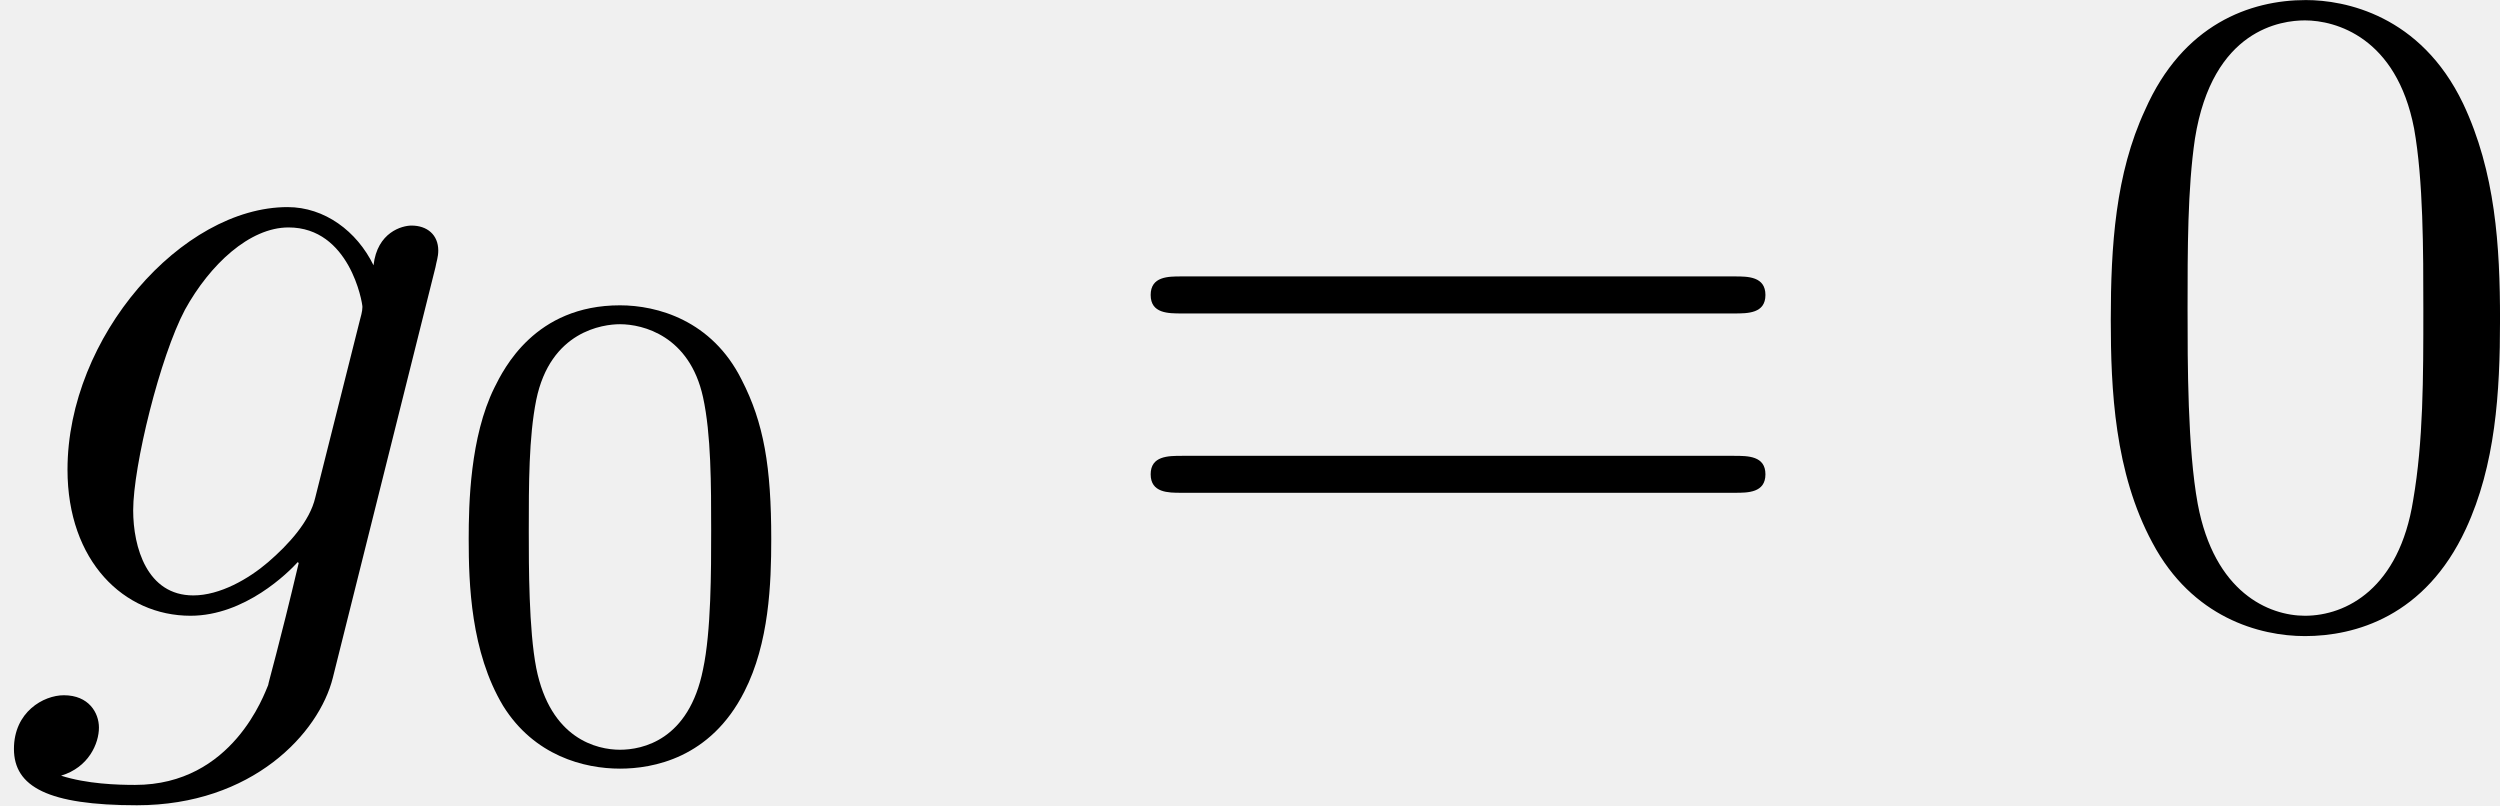
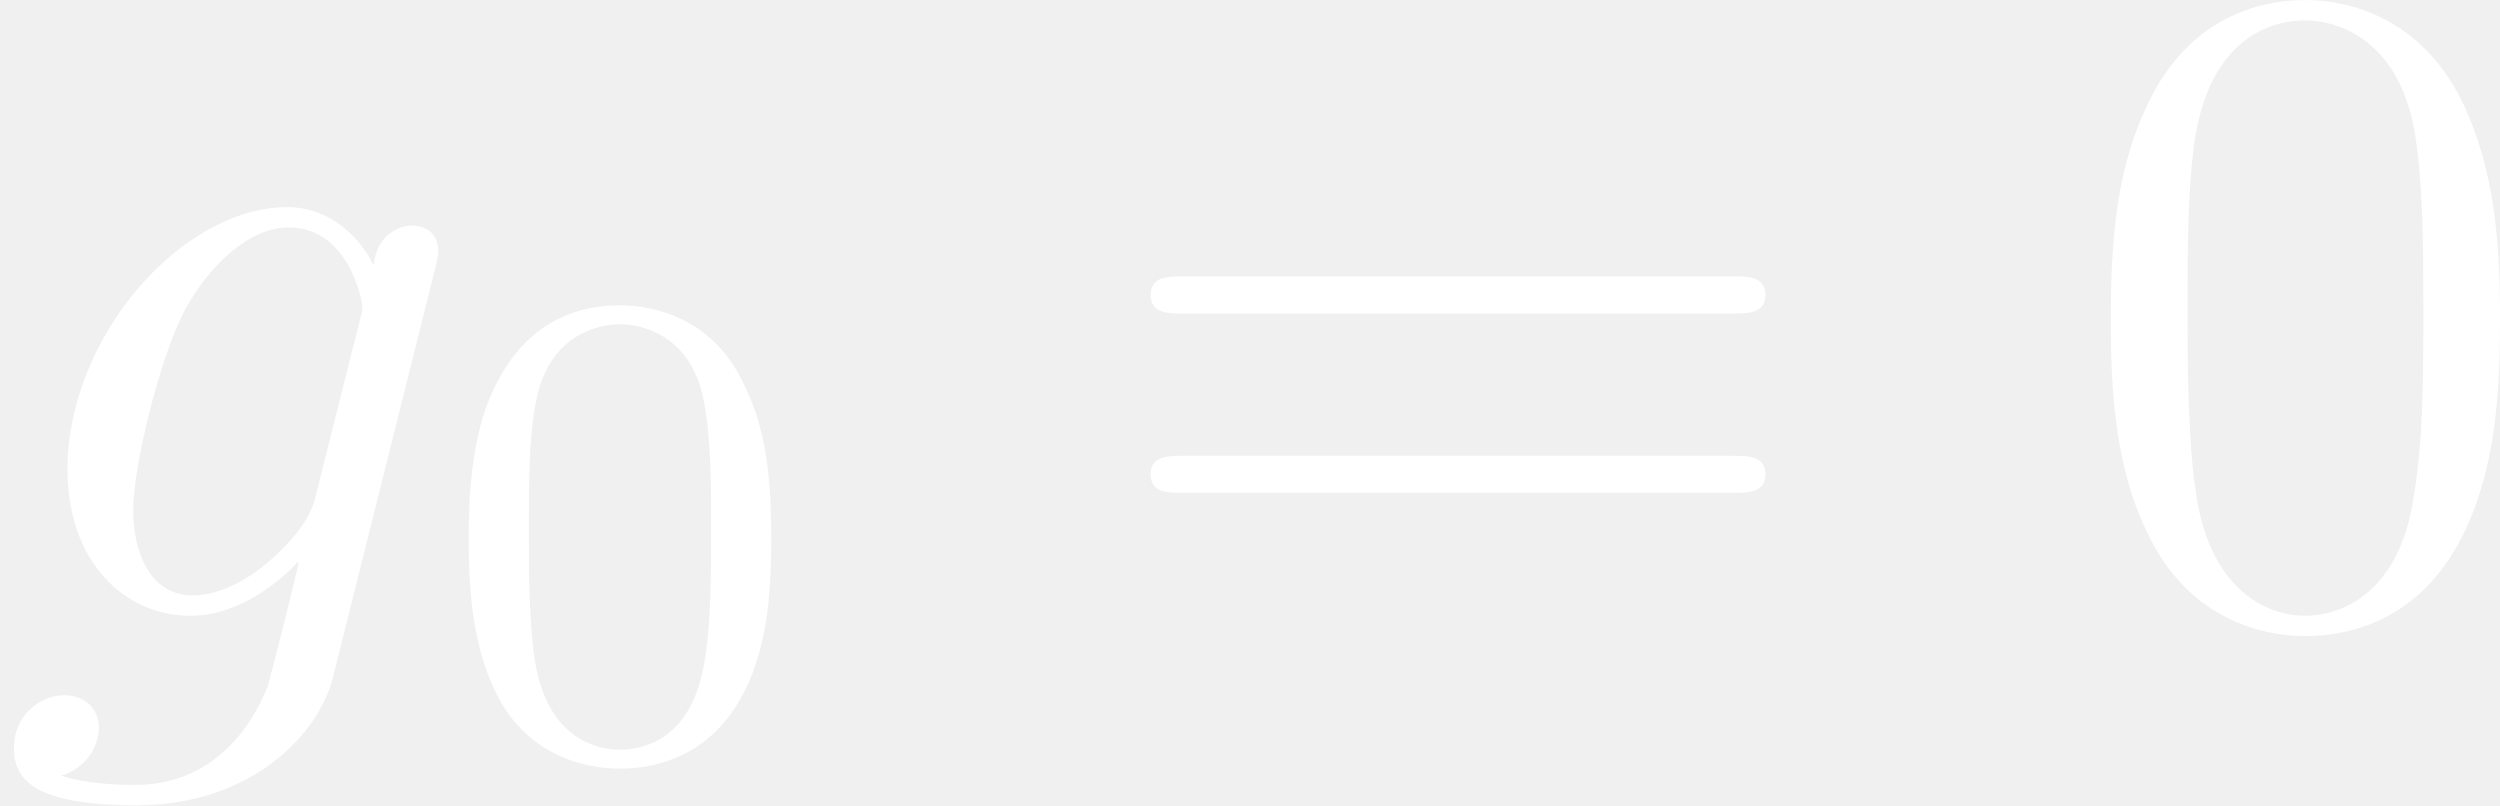
- <svg xmlns="http://www.w3.org/2000/svg" xmlns:xlink="http://www.w3.org/1999/xlink" version="1.1" width="33.334pt" height="10.737pt" viewBox="-.3 -.261 33.334 10.737">
+ <svg xmlns="http://www.w3.org/2000/svg" xmlns:xlink="http://www.w3.org/1999/xlink" fill="#fff" version="1.1" width="33.334pt" height="10.737pt" viewBox="-.3 -.261 33.334 10.737">
  <defs>
    <path id="g2-48" d="M5.018-3.491C5.018-4.364 4.964-5.236 4.582-6.044C4.08-7.091 3.185-7.265 2.727-7.265C2.073-7.265 1.276-6.982 .829-5.967C.48-5.215 .425-4.364 .425-3.491C.425-2.673 .469-1.691 .916-.862C1.385 .022 2.182 .24 2.716 .24C3.305 .24 4.135 .011 4.615-1.025C4.964-1.778 5.018-2.629 5.018-3.491ZM2.716 0C2.291 0 1.647-.273 1.451-1.32C1.331-1.975 1.331-2.978 1.331-3.622C1.331-4.32 1.331-5.04 1.418-5.629C1.625-6.927 2.444-7.025 2.716-7.025C3.076-7.025 3.796-6.829 4.004-5.749C4.113-5.138 4.113-4.309 4.113-3.622C4.113-2.804 4.113-2.062 3.993-1.364C3.829-.327 3.207 0 2.716 0Z" />
    <path id="g2-61" d="M7.495-3.567C7.658-3.567 7.865-3.567 7.865-3.785S7.658-4.004 7.505-4.004H.971C.818-4.004 .611-4.004 .611-3.785S.818-3.567 .982-3.567H7.495ZM7.505-1.451C7.658-1.451 7.865-1.451 7.865-1.669S7.658-1.887 7.495-1.887H.982C.818-1.887 .611-1.887 .611-1.669S.818-1.451 .971-1.451H7.505Z" />
    <path id="g1-48" d="M3.897-2.542C3.897-3.395 3.81-3.913 3.547-4.423C3.196-5.125 2.55-5.3 2.112-5.3C1.108-5.3 .741-4.551 .63-4.328C.343-3.746 .327-2.957 .327-2.542C.327-2.016 .351-1.211 .733-.574C1.1 .016 1.69 .167 2.112 .167C2.495 .167 3.18 .048 3.579-.741C3.873-1.315 3.897-2.024 3.897-2.542ZM2.112-.056C1.841-.056 1.291-.183 1.124-1.02C1.036-1.474 1.036-2.224 1.036-2.638C1.036-3.188 1.036-3.746 1.124-4.184C1.291-4.997 1.913-5.077 2.112-5.077C2.383-5.077 2.933-4.941 3.092-4.216C3.188-3.778 3.188-3.18 3.188-2.638C3.188-2.168 3.188-1.451 3.092-1.004C2.925-.167 2.375-.056 2.112-.056Z" />
    <path id="g0-103" d="M5.138-4.113C5.149-4.178 5.171-4.233 5.171-4.309C5.171-4.495 5.04-4.604 4.855-4.604C4.745-4.604 4.451-4.527 4.407-4.135C4.211-4.538 3.829-4.822 3.393-4.822C2.149-4.822 .796-3.295 .796-1.724C.796-.644 1.462 0 2.247 0C2.891 0 3.404-.513 3.513-.633L3.524-.622C3.295 .349 3.164 .796 3.164 .818C3.12 .916 2.749 1.996 1.593 1.996C1.385 1.996 1.025 1.985 .72 1.887C1.047 1.789 1.167 1.505 1.167 1.32C1.167 1.145 1.047 .938 .753 .938C.513 .938 .164 1.135 .164 1.571C.164 2.018 .567 2.236 1.615 2.236C2.978 2.236 3.764 1.385 3.927 .731L5.138-4.113ZM3.72-1.396C3.655-1.113 3.404-.84 3.164-.633C2.935-.436 2.596-.24 2.28-.24C1.735-.24 1.571-.807 1.571-1.244C1.571-1.767 1.887-3.055 2.182-3.611C2.476-4.145 2.945-4.582 3.404-4.582C4.124-4.582 4.276-3.698 4.276-3.644S4.255-3.524 4.244-3.48L3.72-1.396Z" />
  </defs>
  <g id="page1" transform="matrix(1.13 0 0 1.13 -80.23 -69.72925)">
    <use x="70.735" y="68.742" xlink:href="#g0-103" />
    <use x="75.938" y="70.379" xlink:href="#g1-48" />
    <use x="83.701" y="68.742" xlink:href="#g2-61" />
    <use x="95.216" y="68.742" xlink:href="#g2-48" />
  </g>
</svg>
